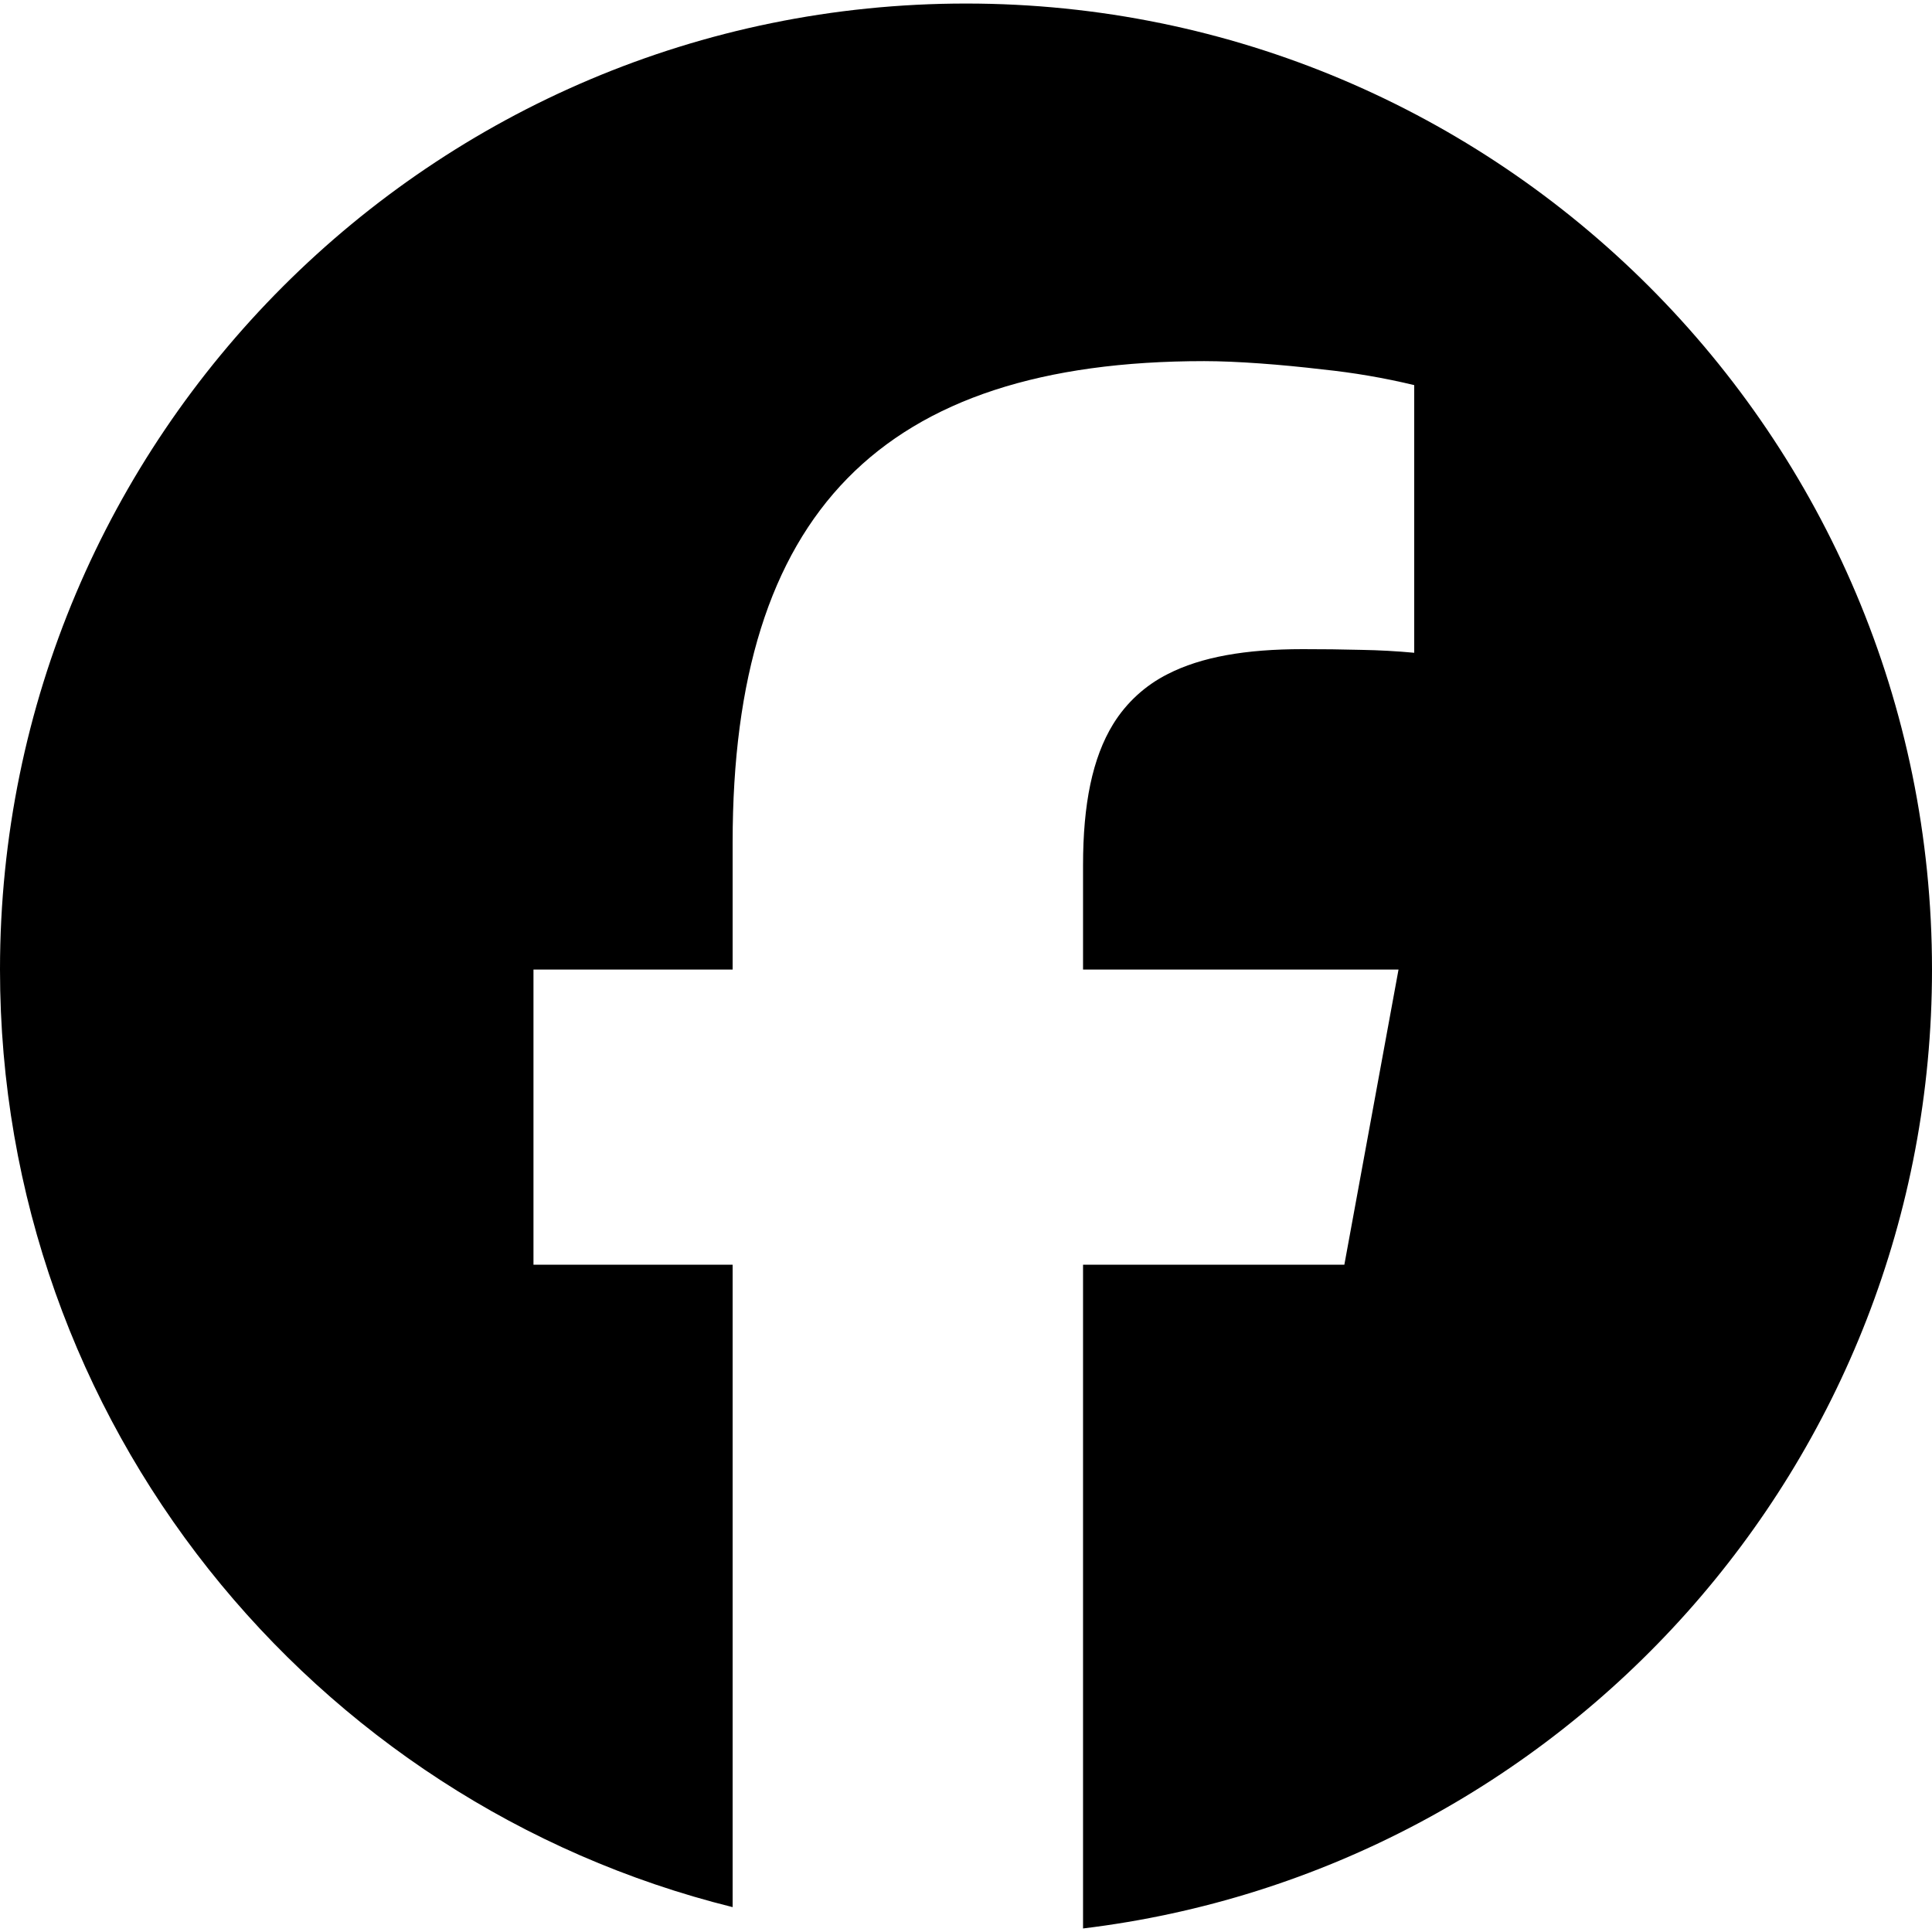
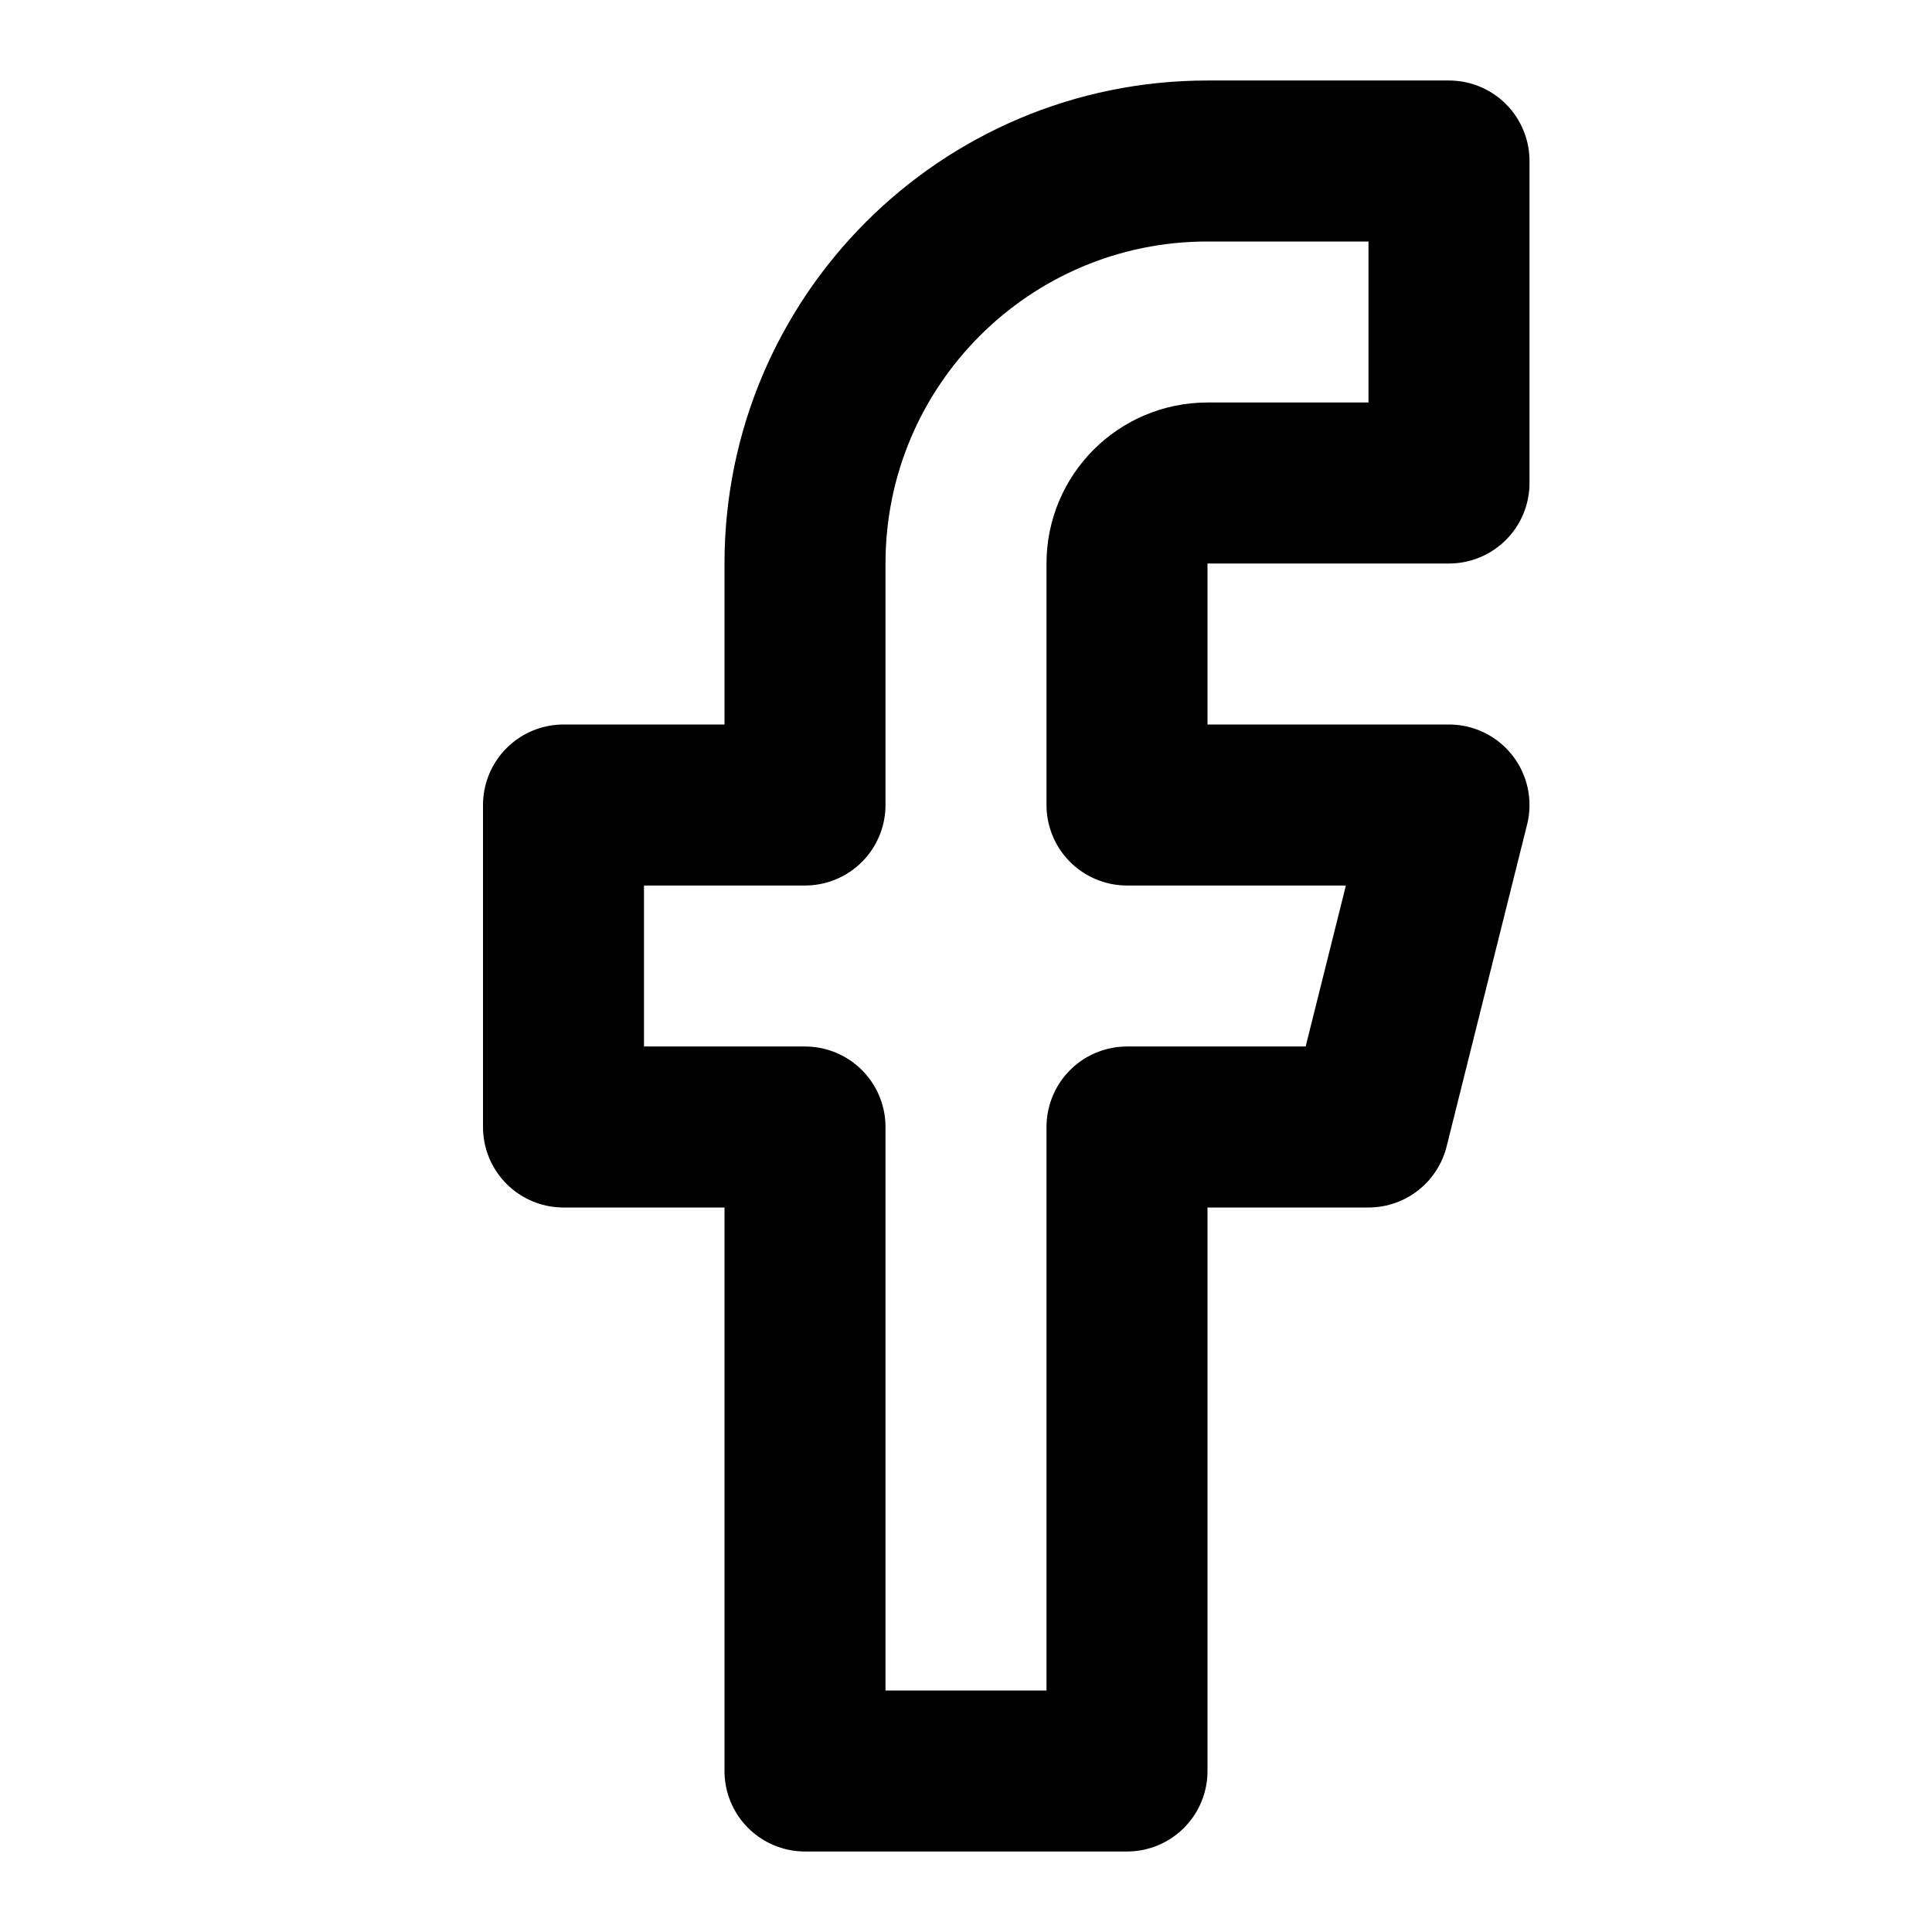
- <svg xmlns="http://www.w3.org/2000/svg" role="img" viewBox="0 0 24 24">
-   <path d="M9.101 23.691v-7.98H6.627v-3.667h2.474v-1.58c0-4.085 1.848-5.978 5.858-5.978.401 0 .955.042 1.468.103a8.68 8.68 0 0 1 1.141.195v3.325a8.623 8.623 0 0 0-.653-.036 26.805 26.805 0 0 0-.733-.009c-.707 0-1.259.096-1.675.309a1.686 1.686 0 0 0-.679.622c-.258.42-.374.995-.374 1.752v1.297h3.919l-.386 2.103-.287 1.564h-3.246v8.245C19.396 23.238 24 18.179 24 12.044c0-6.627-5.373-12-12-12s-12 5.373-12 12c0 5.628 3.874 10.35 9.101 11.647Z" />
+ <svg xmlns="http://www.w3.org/2000/svg" width="24" height="24" viewBox="0 0 24 24" fill="none" stroke="currentColor" stroke-width="2" stroke-linecap="round" stroke-linejoin="round" class="lucide lucide-facebook-icon lucide-facebook">
+   <path d="M18 2h-3a5 5 0 0 0-5 5v3H7v4h3v8h4v-8h3l1-4h-4V7a1 1 0 0 1 1-1h3z" />
</svg>
